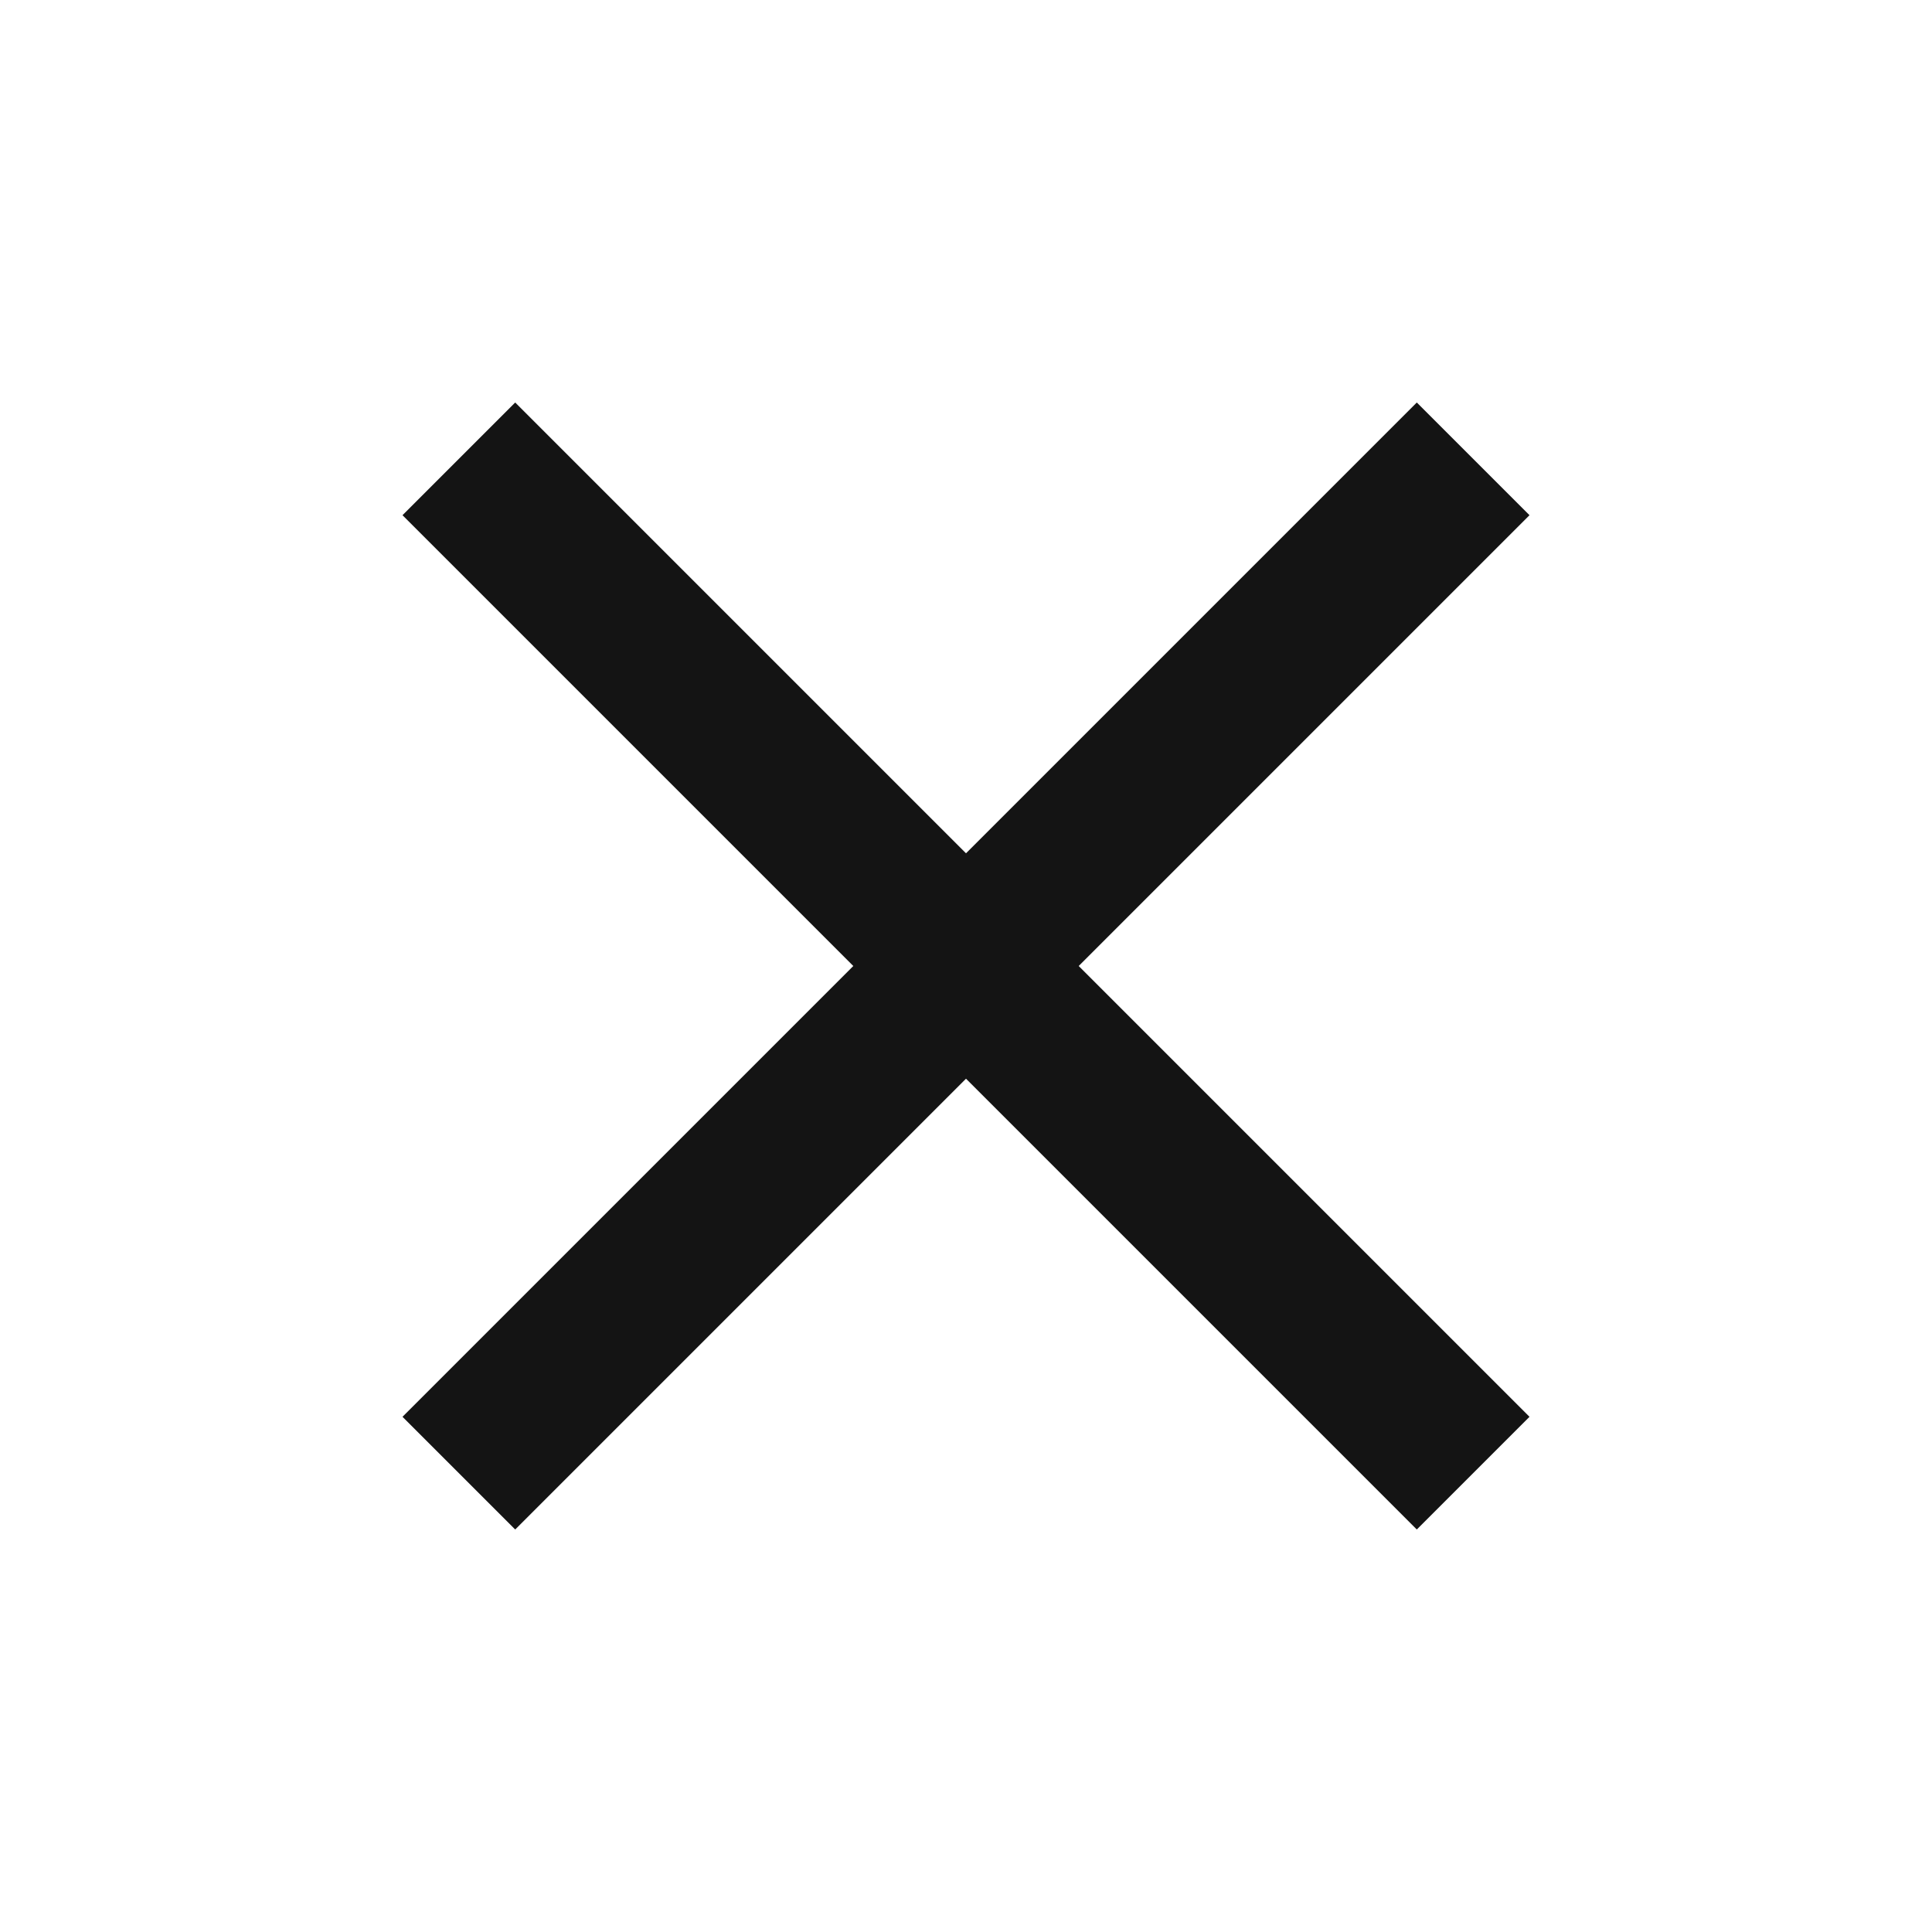
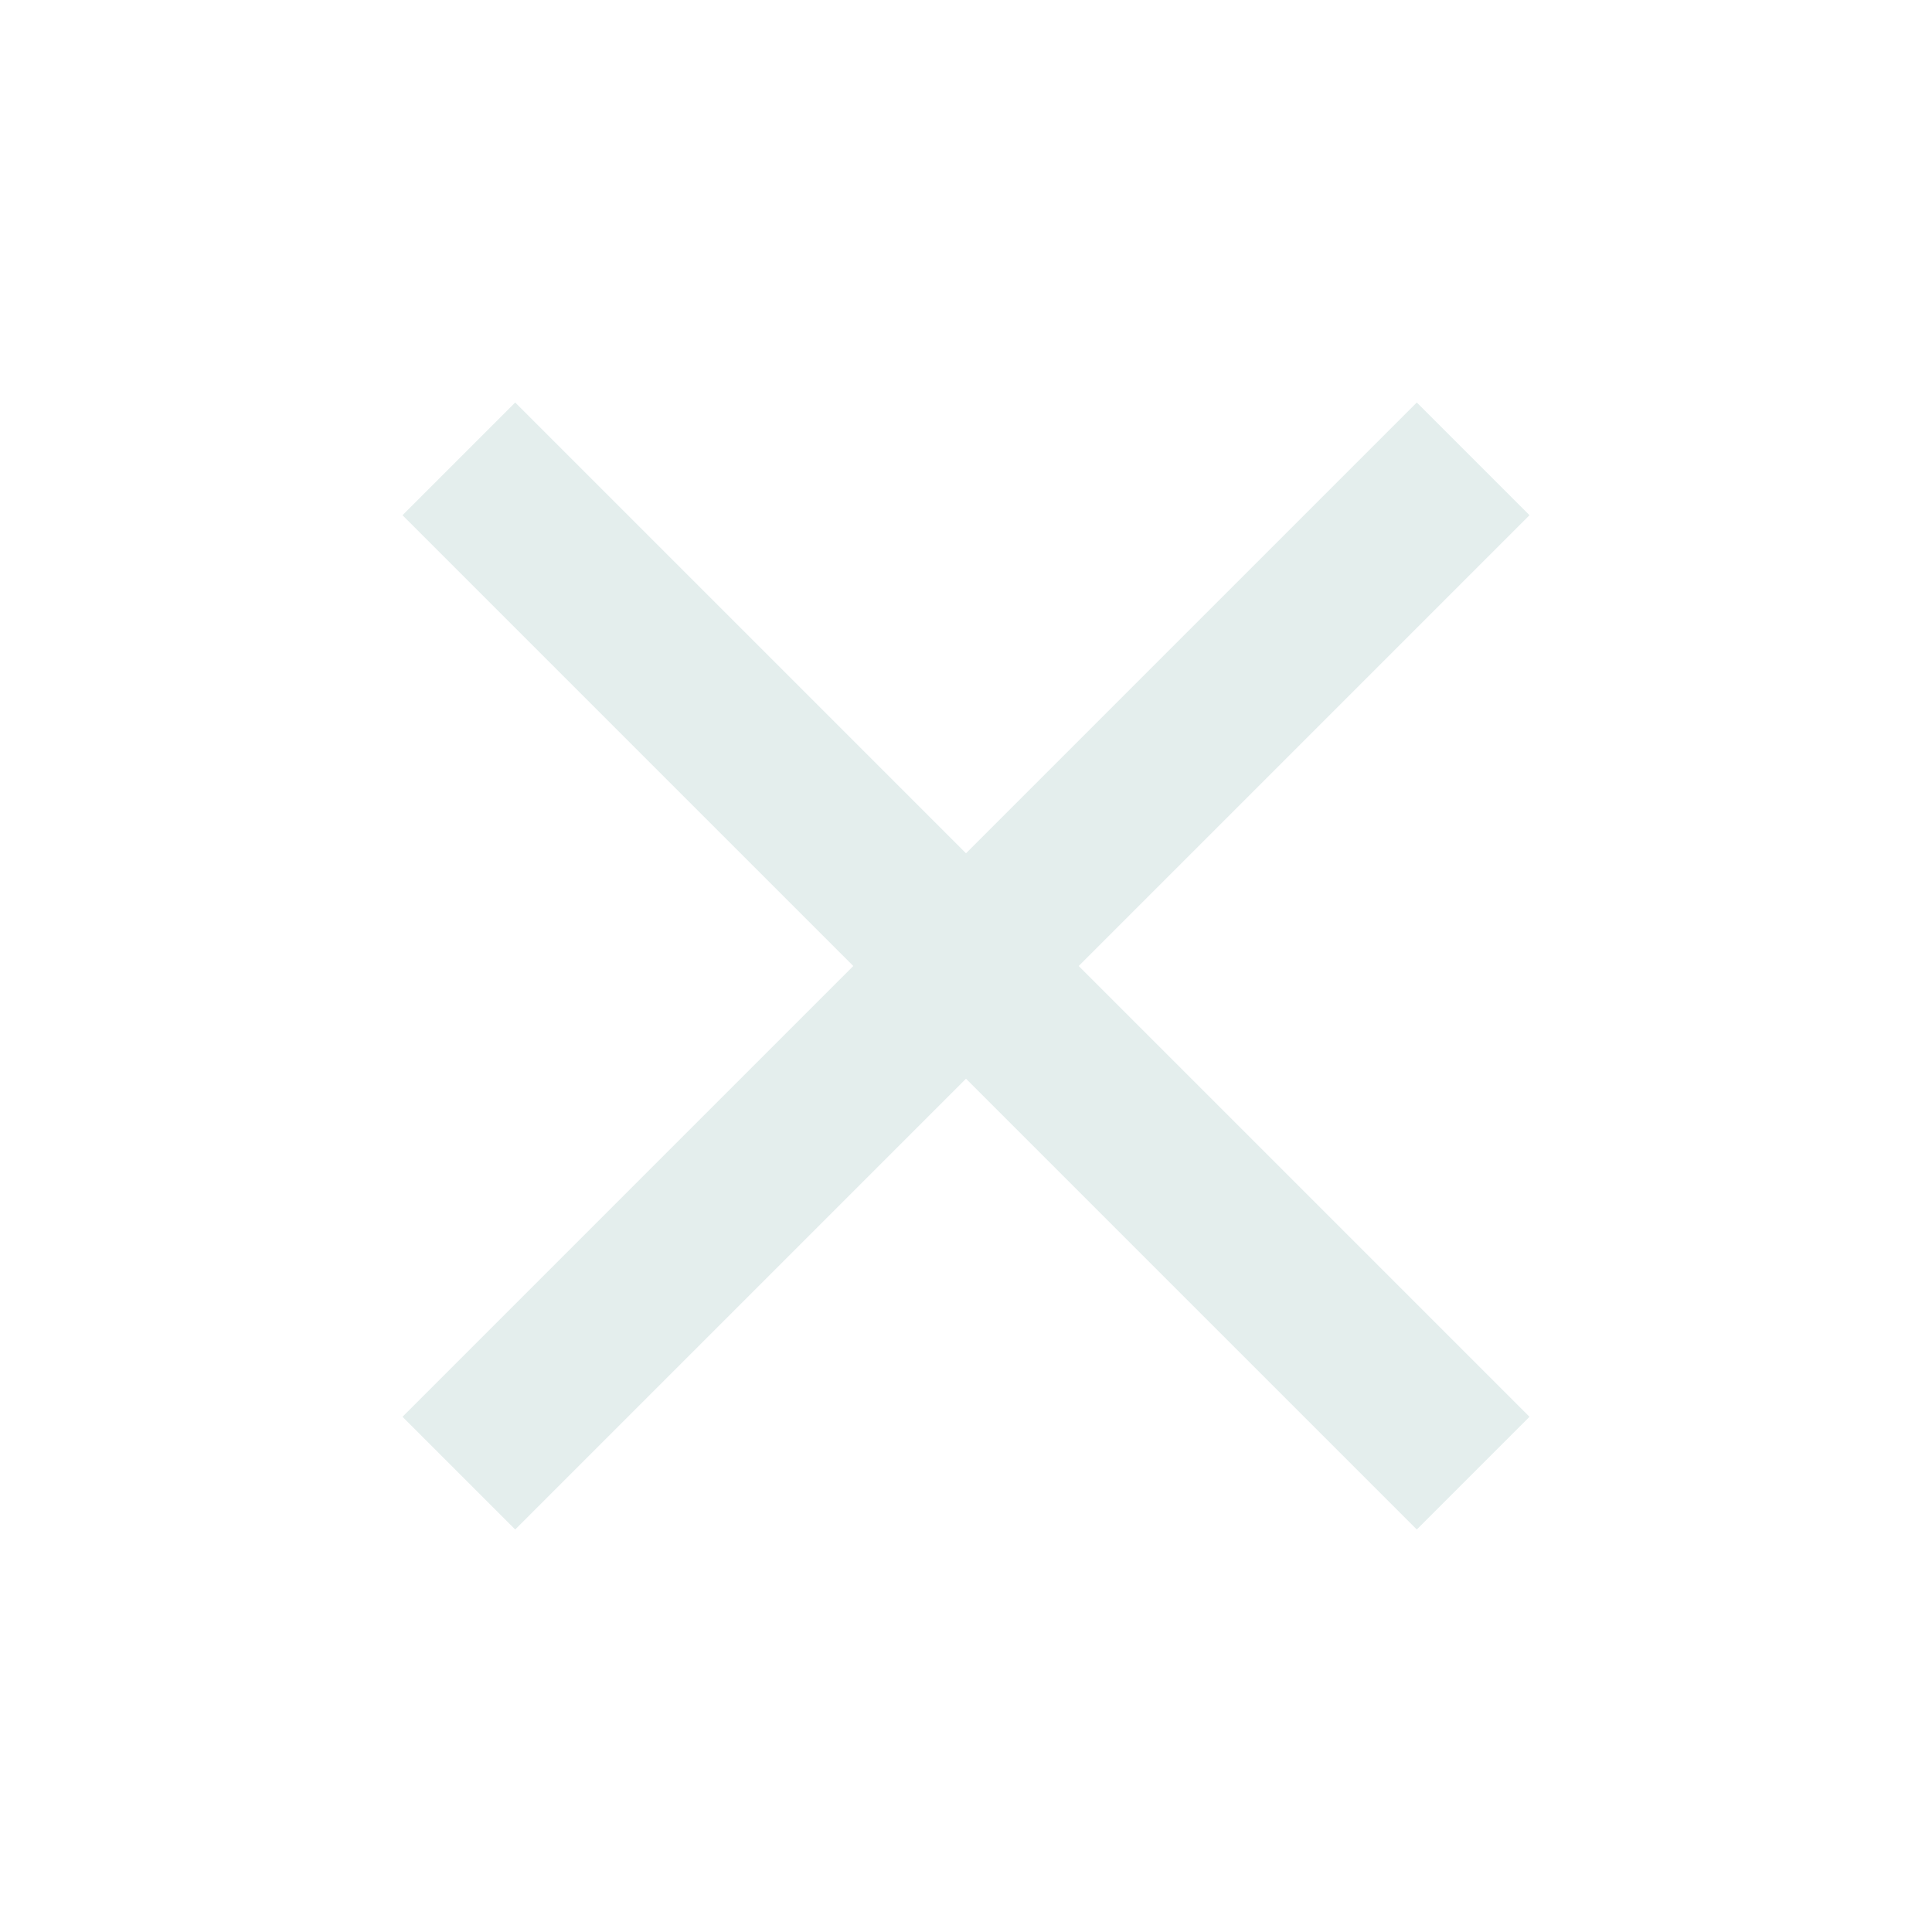
- <svg xmlns="http://www.w3.org/2000/svg" height="32px" viewBox="0 -960 960 960" width="32px" fill="#141414">
+ <svg xmlns="http://www.w3.org/2000/svg" height="32px" viewBox="0 -960 960 960" width="32px" fill="#E4EEED">
  <path d="m256-200-56-56 224-224-224-224 56-56 224 224 224-224 56 56-224 224 224 224-56 56-224-224-224 224Z" />
</svg>
